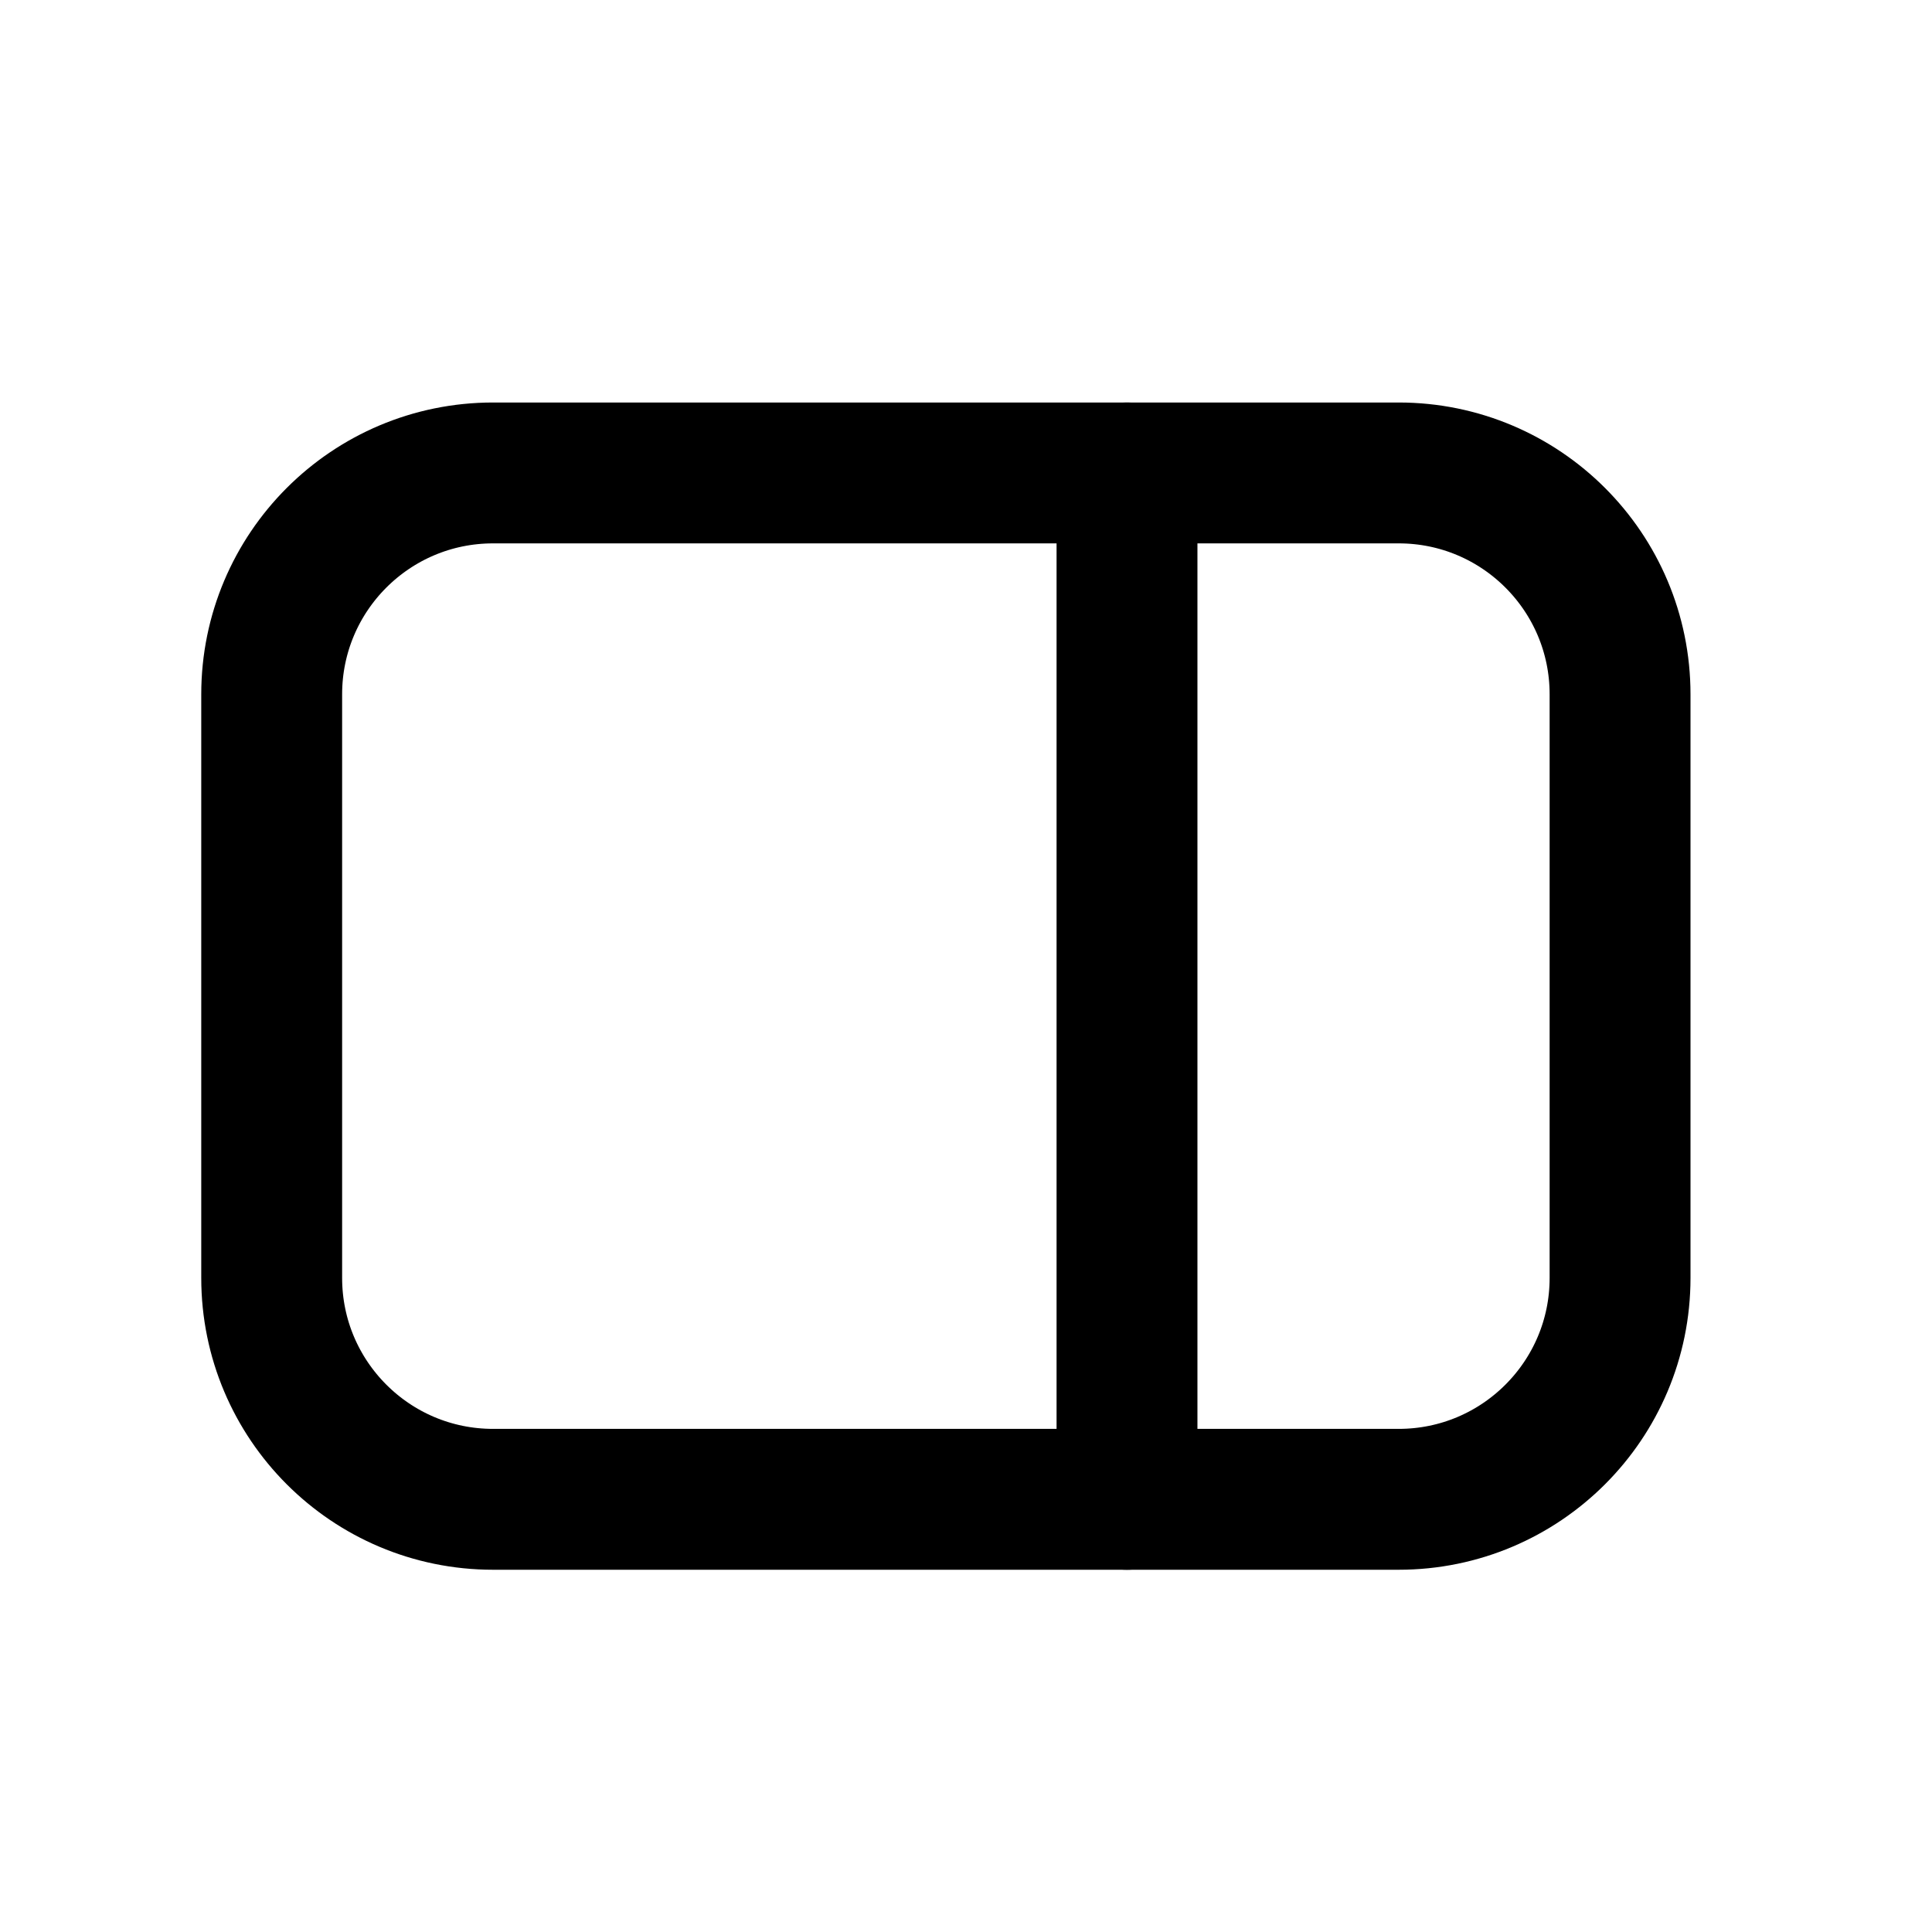
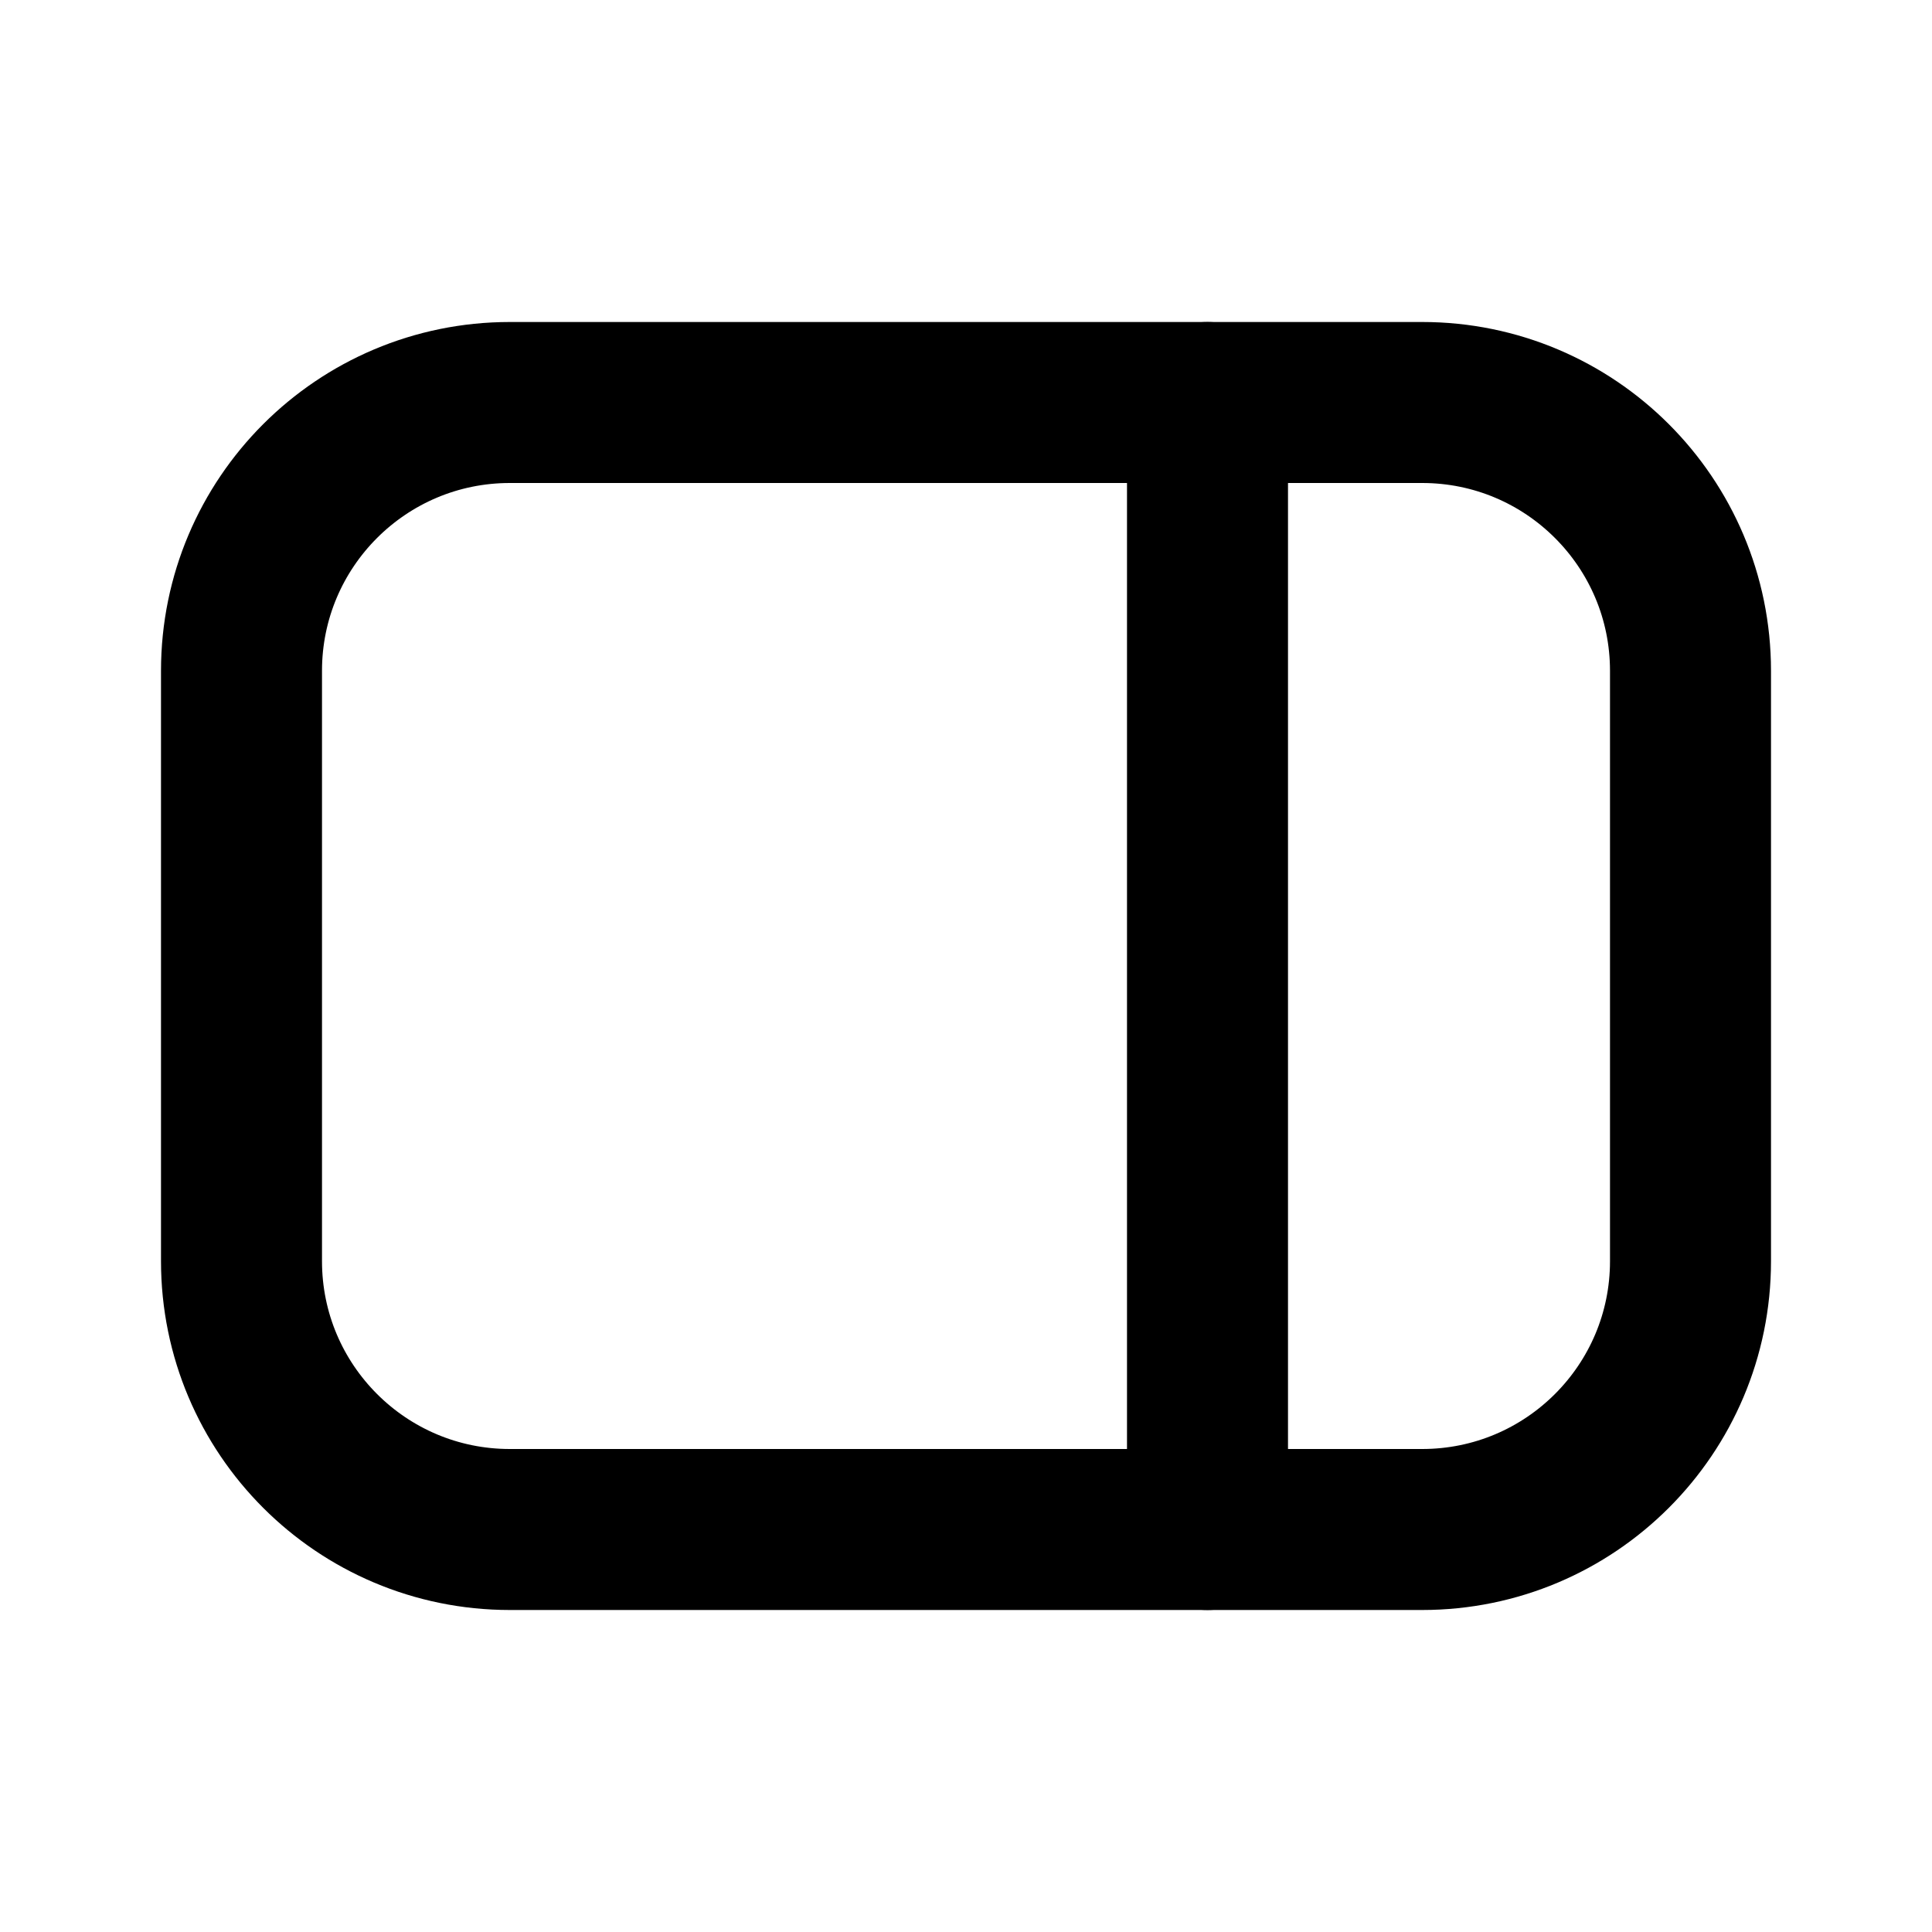
- <svg xmlns="http://www.w3.org/2000/svg" width="24" height="24" viewBox="0 0 24 24" fill="none" stroke="currentColor" stroke-width="1.75" stroke-linecap="round" stroke-linejoin="round">
-   <rect width="16.75" height="12.75" x="3.375" y="5.875" rx="2.75" />
-   <path d="M14 5.875v12.75" />
+ <svg xmlns="http://www.w3.org/2000/svg" width="18" height="18" viewBox="0 0 18 18" fill="none" stroke="currentColor" stroke-width="1.5" stroke-linecap="round" stroke-linejoin="round">
+   <rect width="13.5" height="10.5" x="2.25" y="3.75" rx="2.5" />
+   <path d="M11.25 3.75v10.5" />
</svg>
